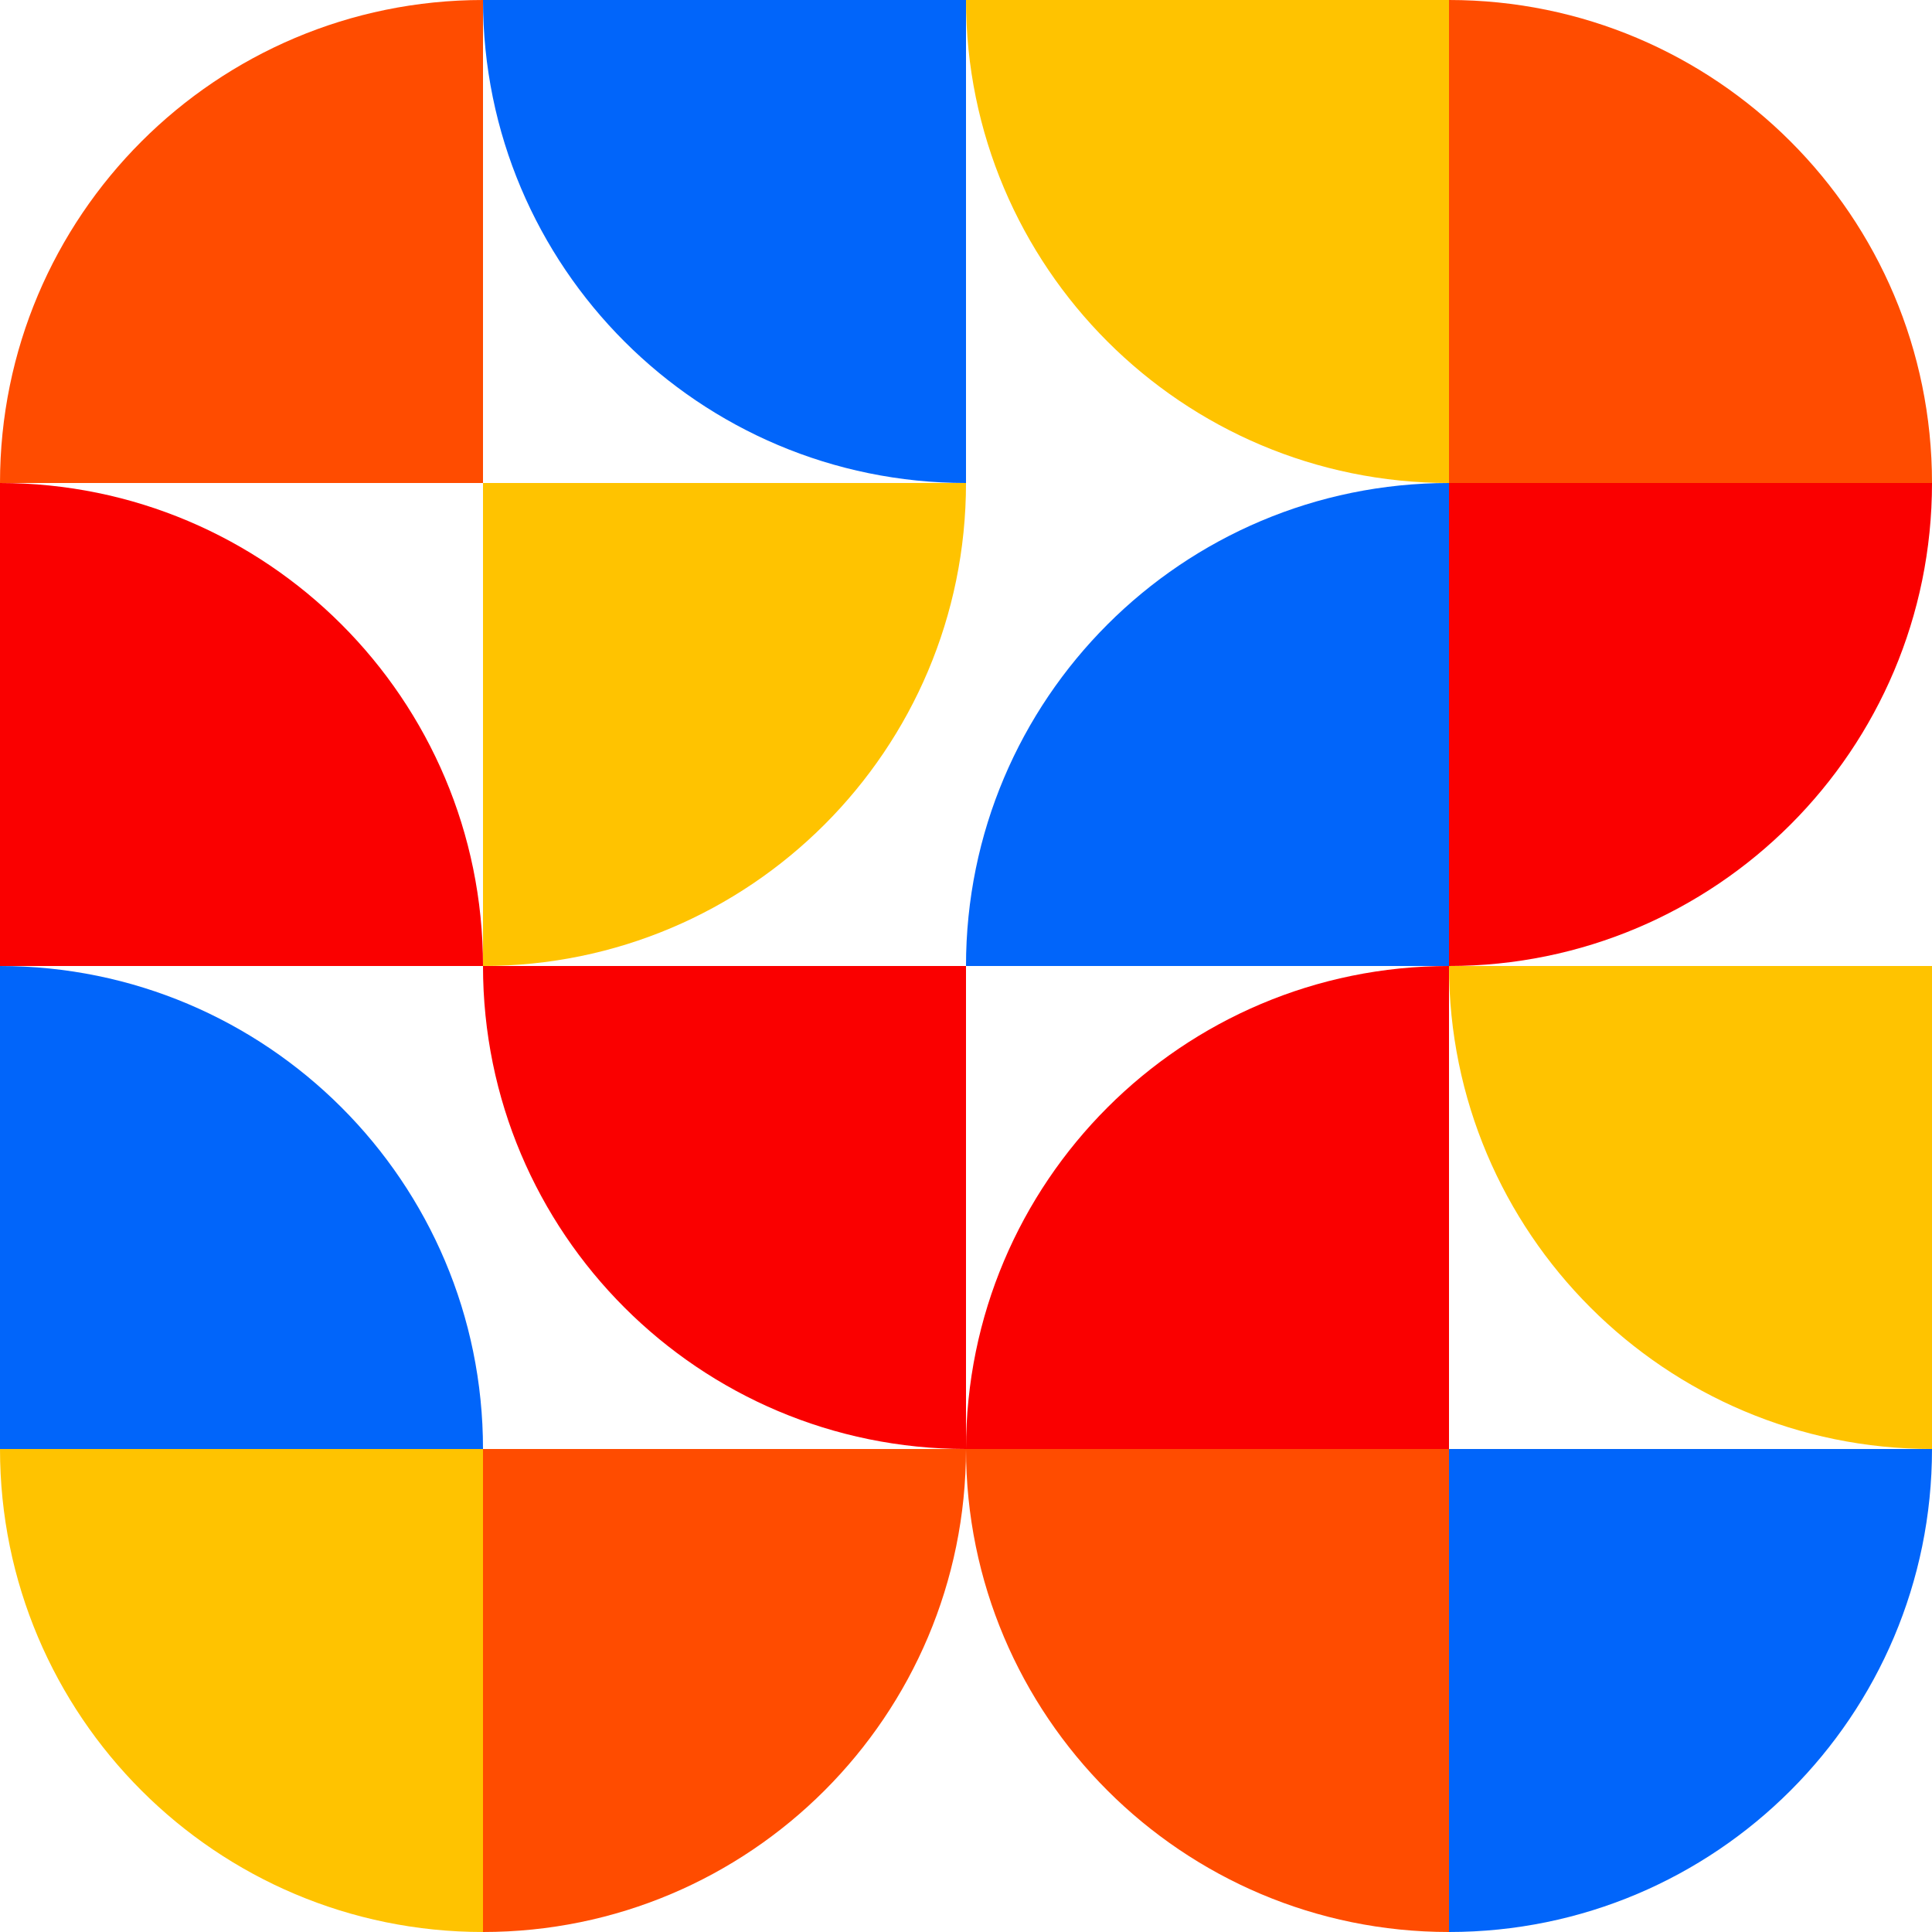
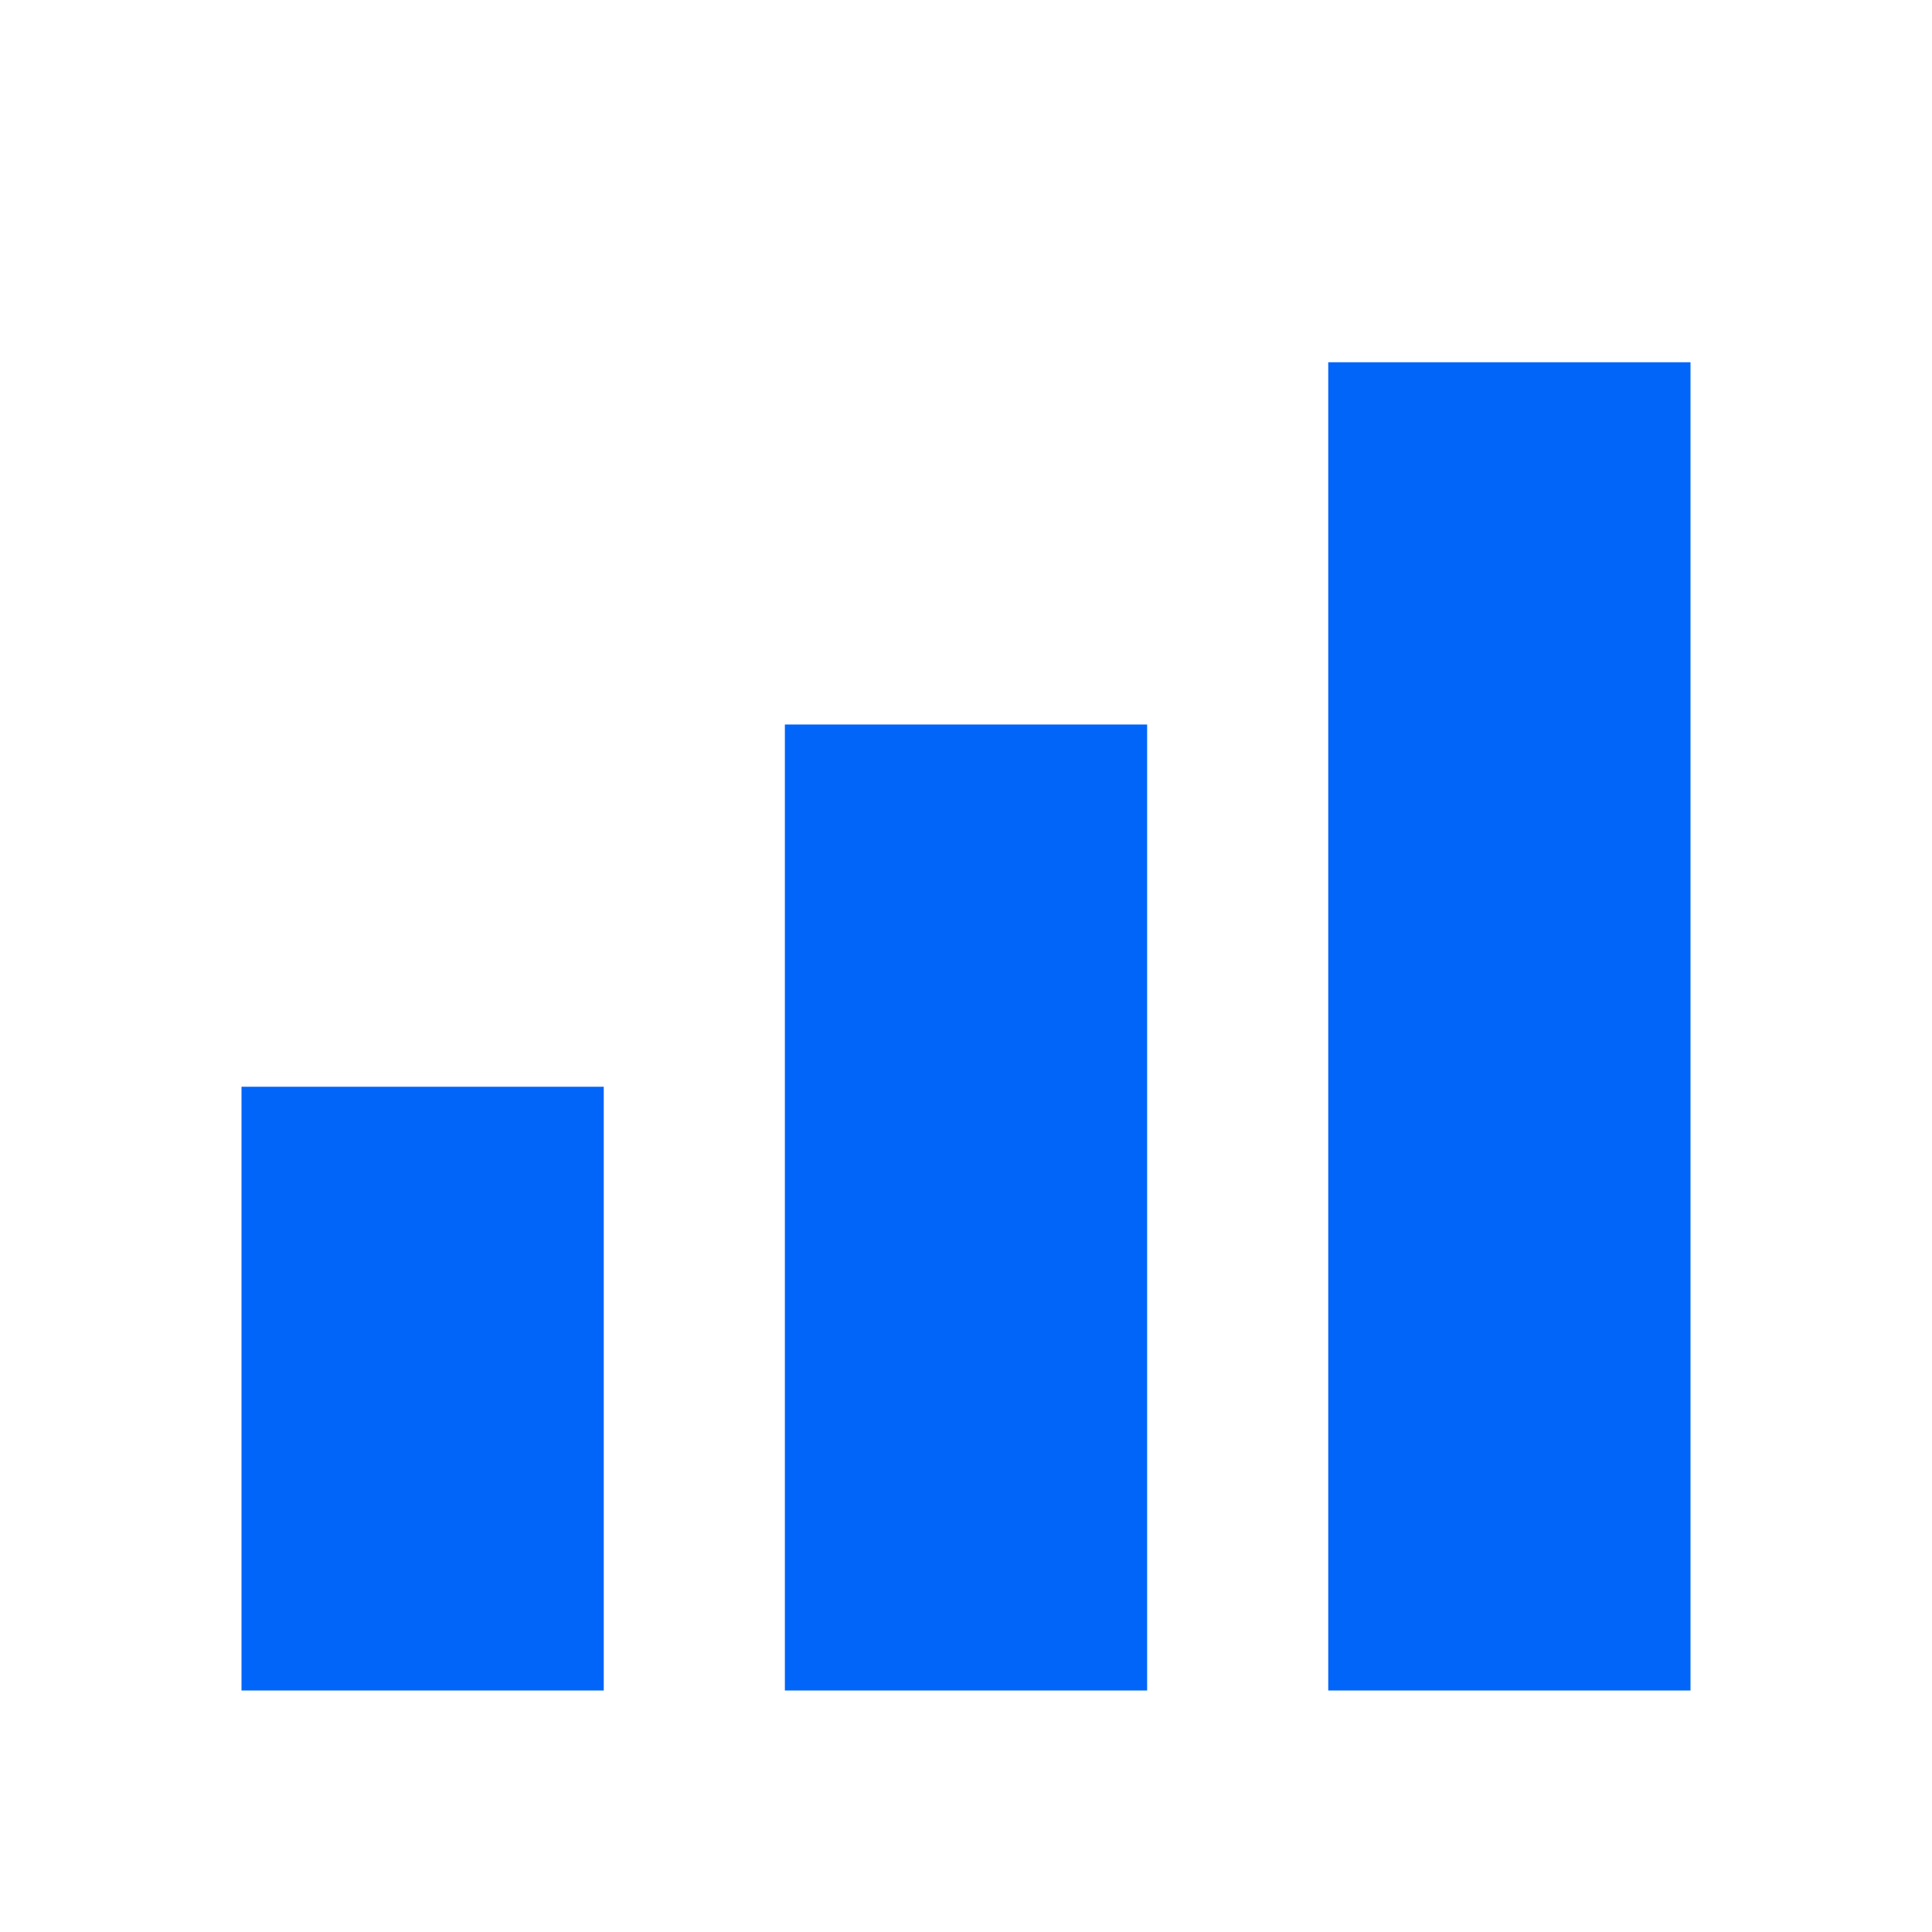
- <svg xmlns="http://www.w3.org/2000/svg" width="800" height="800" viewBox="0 0 800 800" fill="none">
-   <path d="M200 800C89.543 800 -3.91405e-06 710.457 -8.74228e-06 600V600L200 600L200 800V800Z" fill="#FFC300" />
-   <path d="M0 400C110.457 400 200 489.543 200 600V600L-8.74228e-06 600L0 400V400Z" fill="#0165FA" />
-   <path d="M400 600C289.543 600 200 510.457 200 400V400L400 400L400 600V600Z" fill="#FA0000" />
-   <path d="M400 600C400 710.457 310.457 800 200 800V800L200 600L400 600V600Z" fill="#FF4C00" />
-   <path d="M600 800C489.543 800 400 710.457 400 600V600L600 600L600 800V800Z" fill="#FF4C00" />
-   <path d="M400 600C400 489.543 489.543 400 600 400V400V600H400V600Z" fill="#FA0000" />
-   <path d="M800 600C689.543 600 600 510.457 600 400V400L800 400L800 600V600Z" fill="#FFC300" />
-   <path d="M800 600C800 710.457 710.457 800 600 800V800L600 600L800 600V600Z" fill="#0165FA" />
-   <path d="M400 400C400 289.543 489.543 200 600 200V200V400H400V400Z" fill="#0165FA" />
-   <path d="M600 200C489.543 200 400 110.457 400 0V0L600 -8.74228e-06L600 200V200Z" fill="#FFC300" />
-   <path d="M600 -8.74228e-06C710.457 -3.91405e-06 800 89.543 800 200V200L600 200L600 -8.74228e-06V-8.74228e-06Z" fill="#FF4C00" />
-   <path d="M800 200C800 310.457 710.457 400 600 400V400L600 200L800 200V200Z" fill="#FA0000" />
-   <path d="M0 200C110.457 200 200 289.543 200 400V400L-8.74228e-06 400L0 200V200Z" fill="#FA0000" />
-   <path d="M0 200C0 89.543 89.543 0 200 0V0L200 200L0 200V200Z" fill="#FF4C00" />
-   <path d="M400 200C289.543 200 200 110.457 200 0V0L400 2.38498e-06L400 200V200Z" fill="#0165FA" />
-   <path d="M400 200C400 310.457 310.457 400 200 400V400L200 200L400 200V200Z" fill="#FFC300" />
+ <svg xmlns="http://www.w3.org/2000/svg" width="32" height="32" viewBox="0 0 32 32" fill="none">
+   <rect x="4" y="18" width="6" height="10" fill="#0165FA" />
+   <rect x="13" y="12" width="6" height="16" fill="#0165FA" />
+   <rect x="22" y="6" width="6" height="22" fill="#0165FA" />
</svg>
